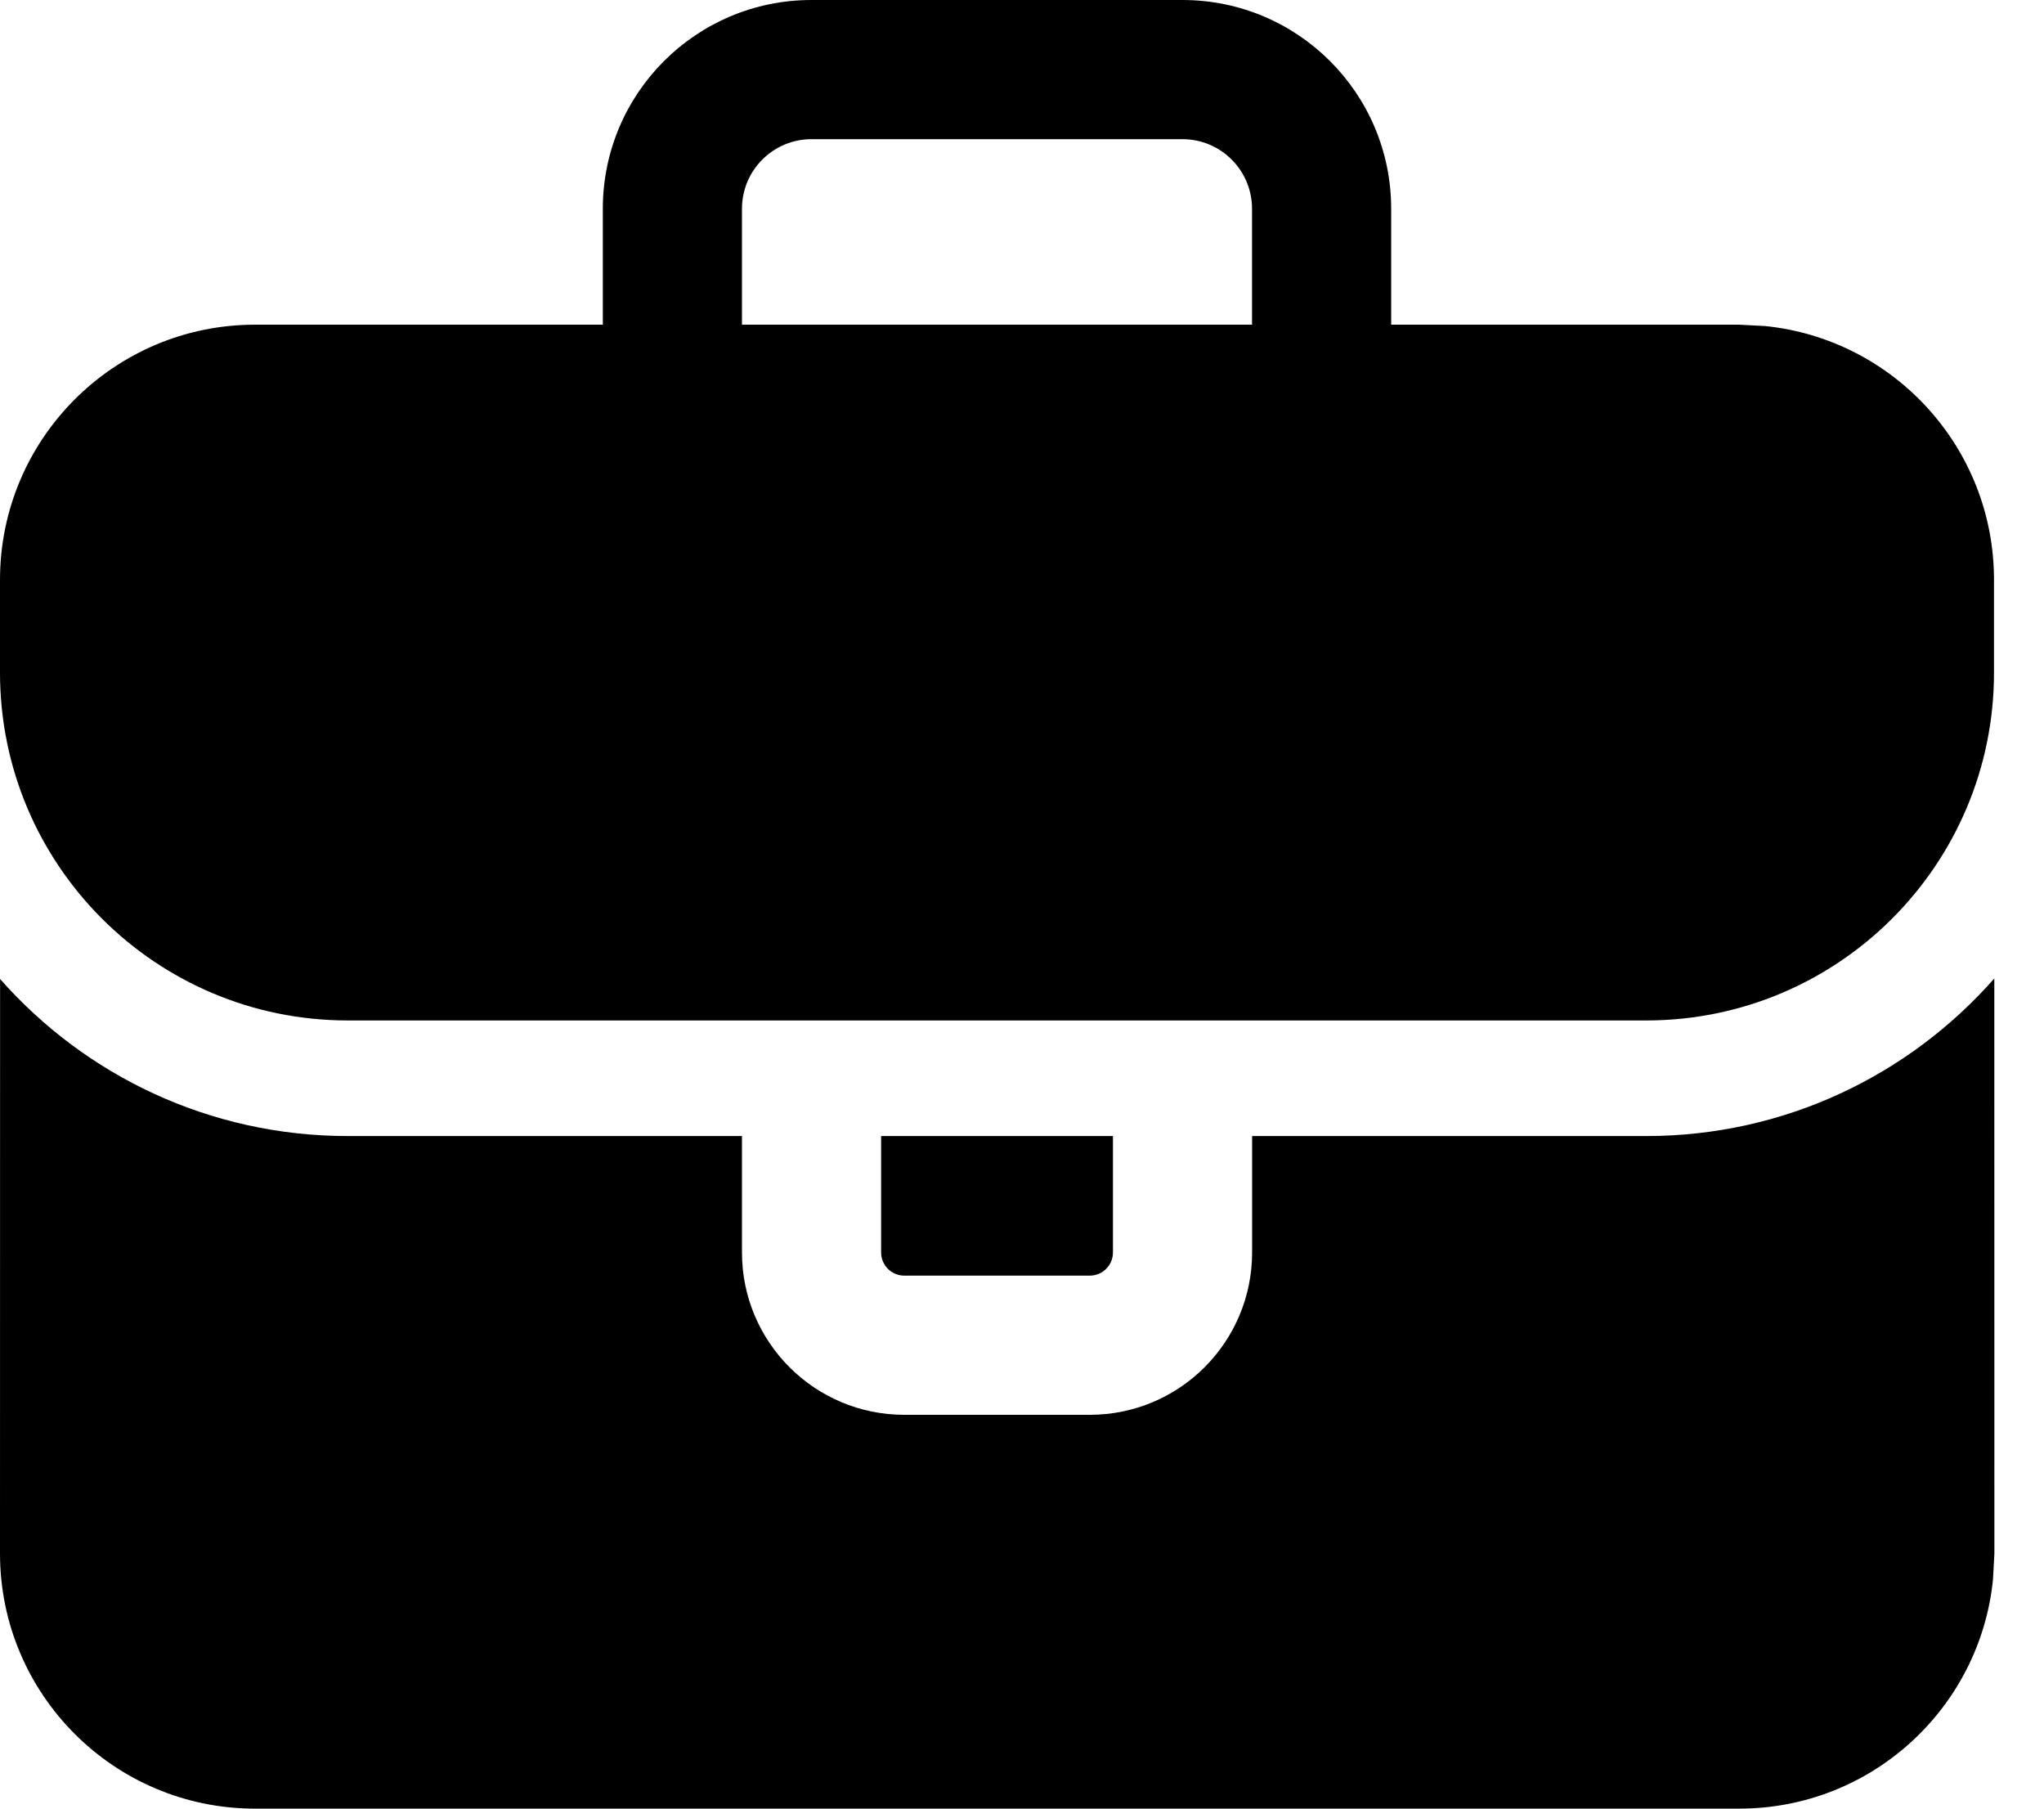
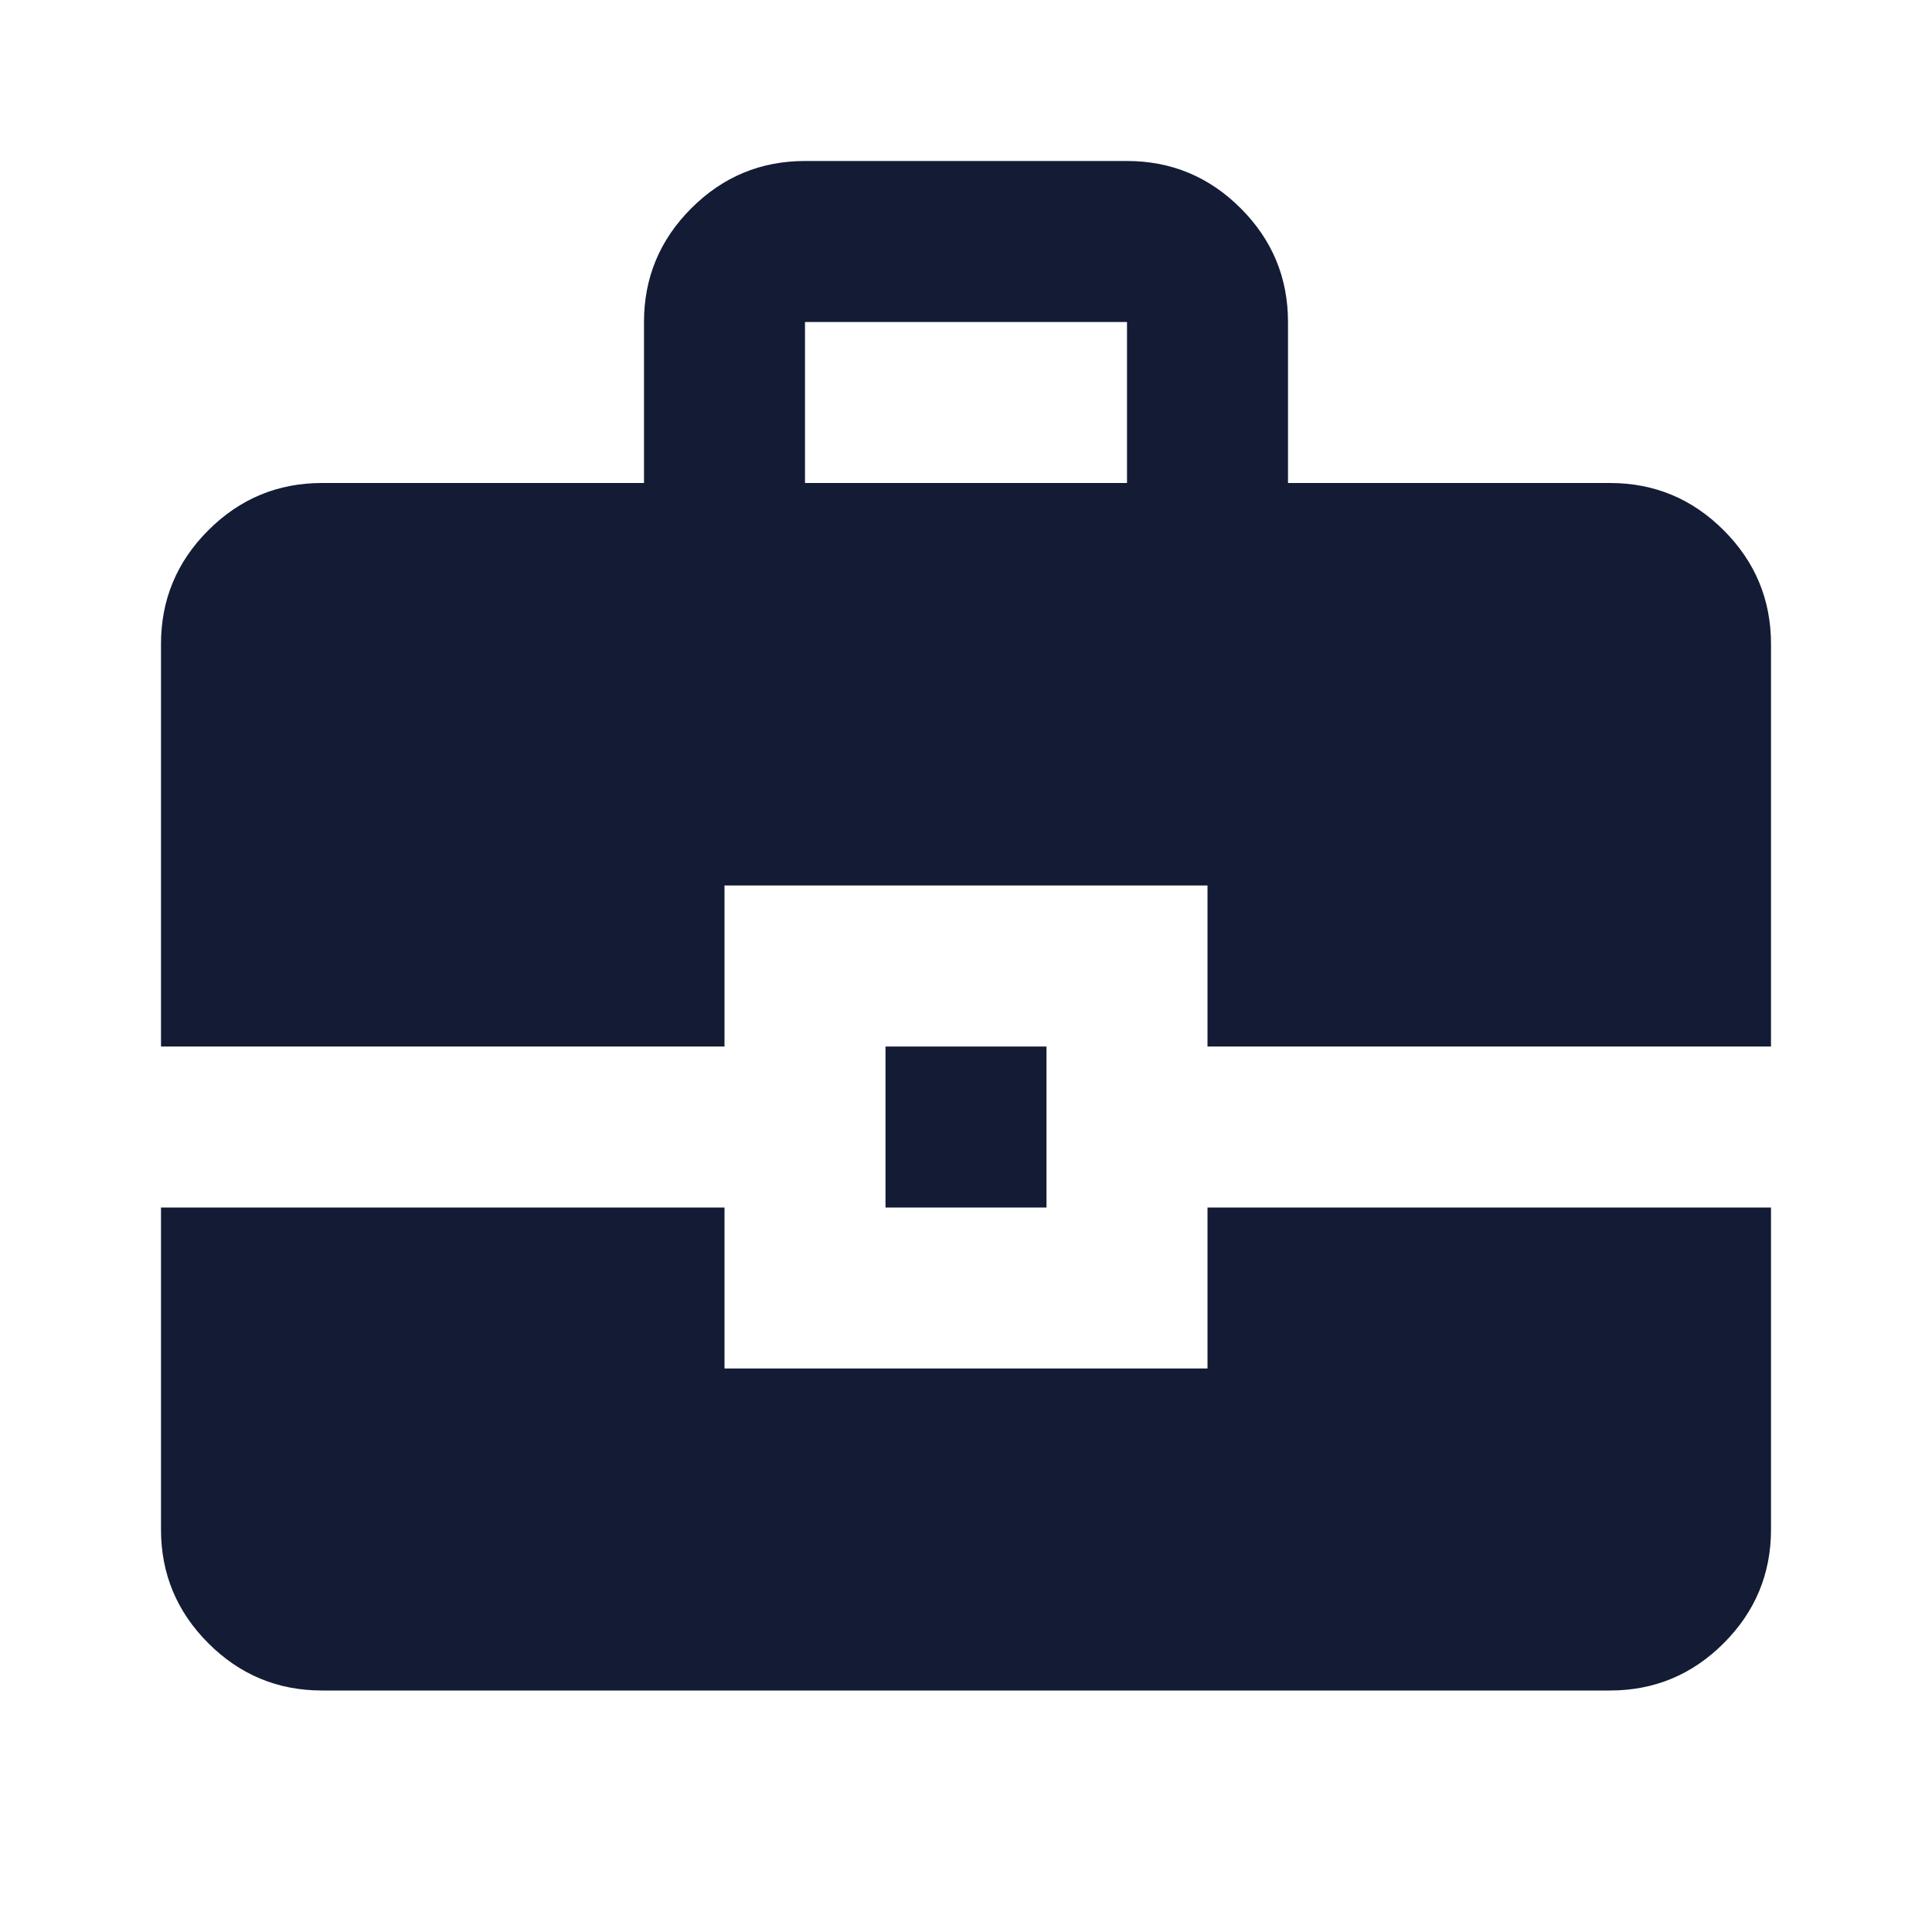
- <svg xmlns="http://www.w3.org/2000/svg" width="26" height="23" viewBox="0 0 26 23" fill="none">
-   <path d="M15.926 5.014V2.655C15.926 2.166 15.53 1.77 15.041 1.77H10.322C9.834 1.77 9.438 2.166 9.438 2.655V5.014C9.438 5.503 9.041 5.899 8.553 5.899C8.064 5.899 7.668 5.503 7.668 5.014V2.655C7.668 1.188 8.856 0 10.322 0H15.041C16.508 0 17.696 1.188 17.696 2.655V5.014C17.696 5.503 17.3 5.899 16.811 5.899C16.323 5.899 15.926 5.503 15.926 5.014Z" fill="black" />
-   <path d="M25.369 19.756L25.351 20.088C25.185 21.724 23.804 23 22.124 23H3.244C1.452 23 -0 21.547 8.80075e-08 19.755L0.001 12.45C1.082 13.675 2.663 14.447 4.424 14.447H9.438V15.927C9.438 17.068 10.363 17.992 11.503 17.992H13.862C15.003 17.992 15.927 17.068 15.927 15.927V14.447H20.94C22.704 14.447 24.287 13.671 25.368 12.443L25.369 19.756ZM14.157 14.447V15.927C14.157 16.09 14.025 16.222 13.862 16.222H11.503C11.34 16.222 11.208 16.09 11.208 15.927V14.447H14.157Z" fill="black" />
-   <path d="M20.94 12.977C23.383 12.977 25.364 10.997 25.364 8.553V7.373C25.364 5.693 24.088 4.312 22.451 4.146L22.12 4.129H3.244C1.453 4.129 0 5.582 0 7.373V8.553C0 10.996 1.981 12.977 4.424 12.977H20.94Z" fill="black" />
+ <svg xmlns="http://www.w3.org/2000/svg" height="24px" viewBox="0 -960 960 960" width="24px" fill="#141B34">
+   <path d="M160-120q-33 0-56.5-23.5T80-200v-160h280v80h240v-80h280v160q0 33-23.5 56.5T800-120H160Zm280-240v-80h80v80h-80ZM80-440v-200q0-33 23.5-56.5T160-720h160v-80q0-33 23.5-56.5T400-880h160q33 0 56.5 23.5T640-800v80h160q33 0 56.5 23.5T880-640v200H600v-80H360v80H80Zm320-280h160v-80H400v80Z" />
</svg>
